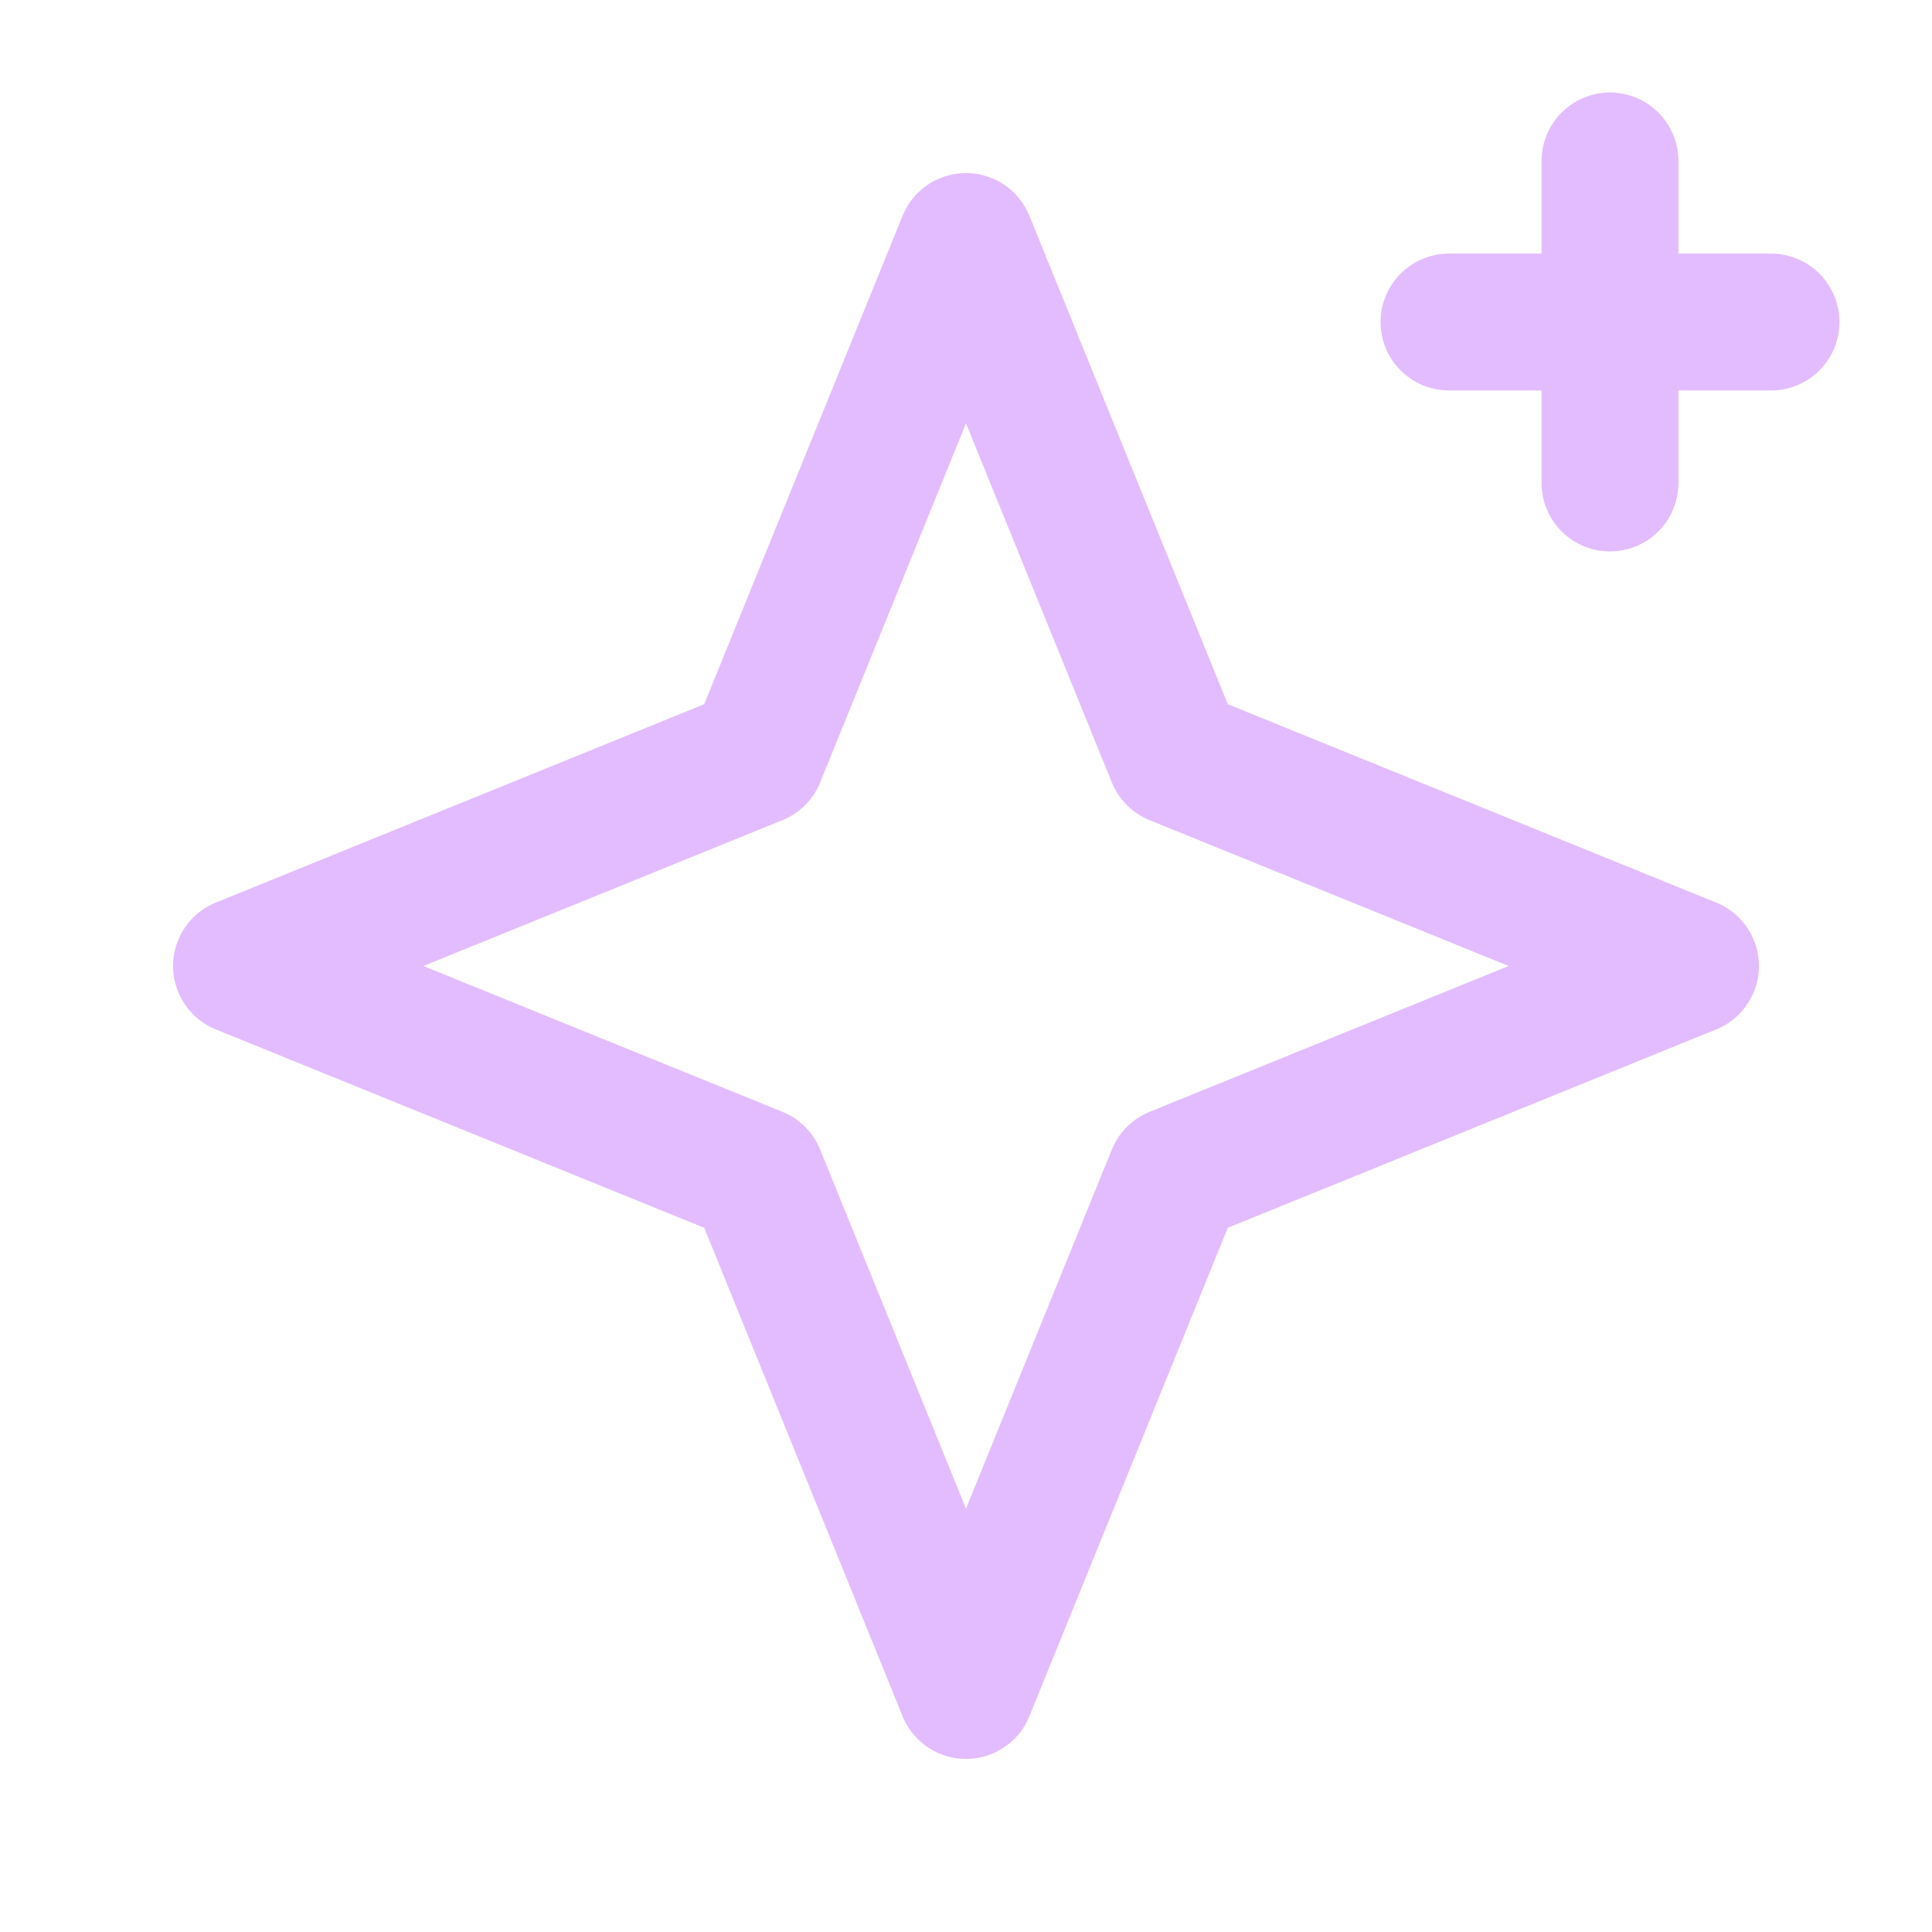
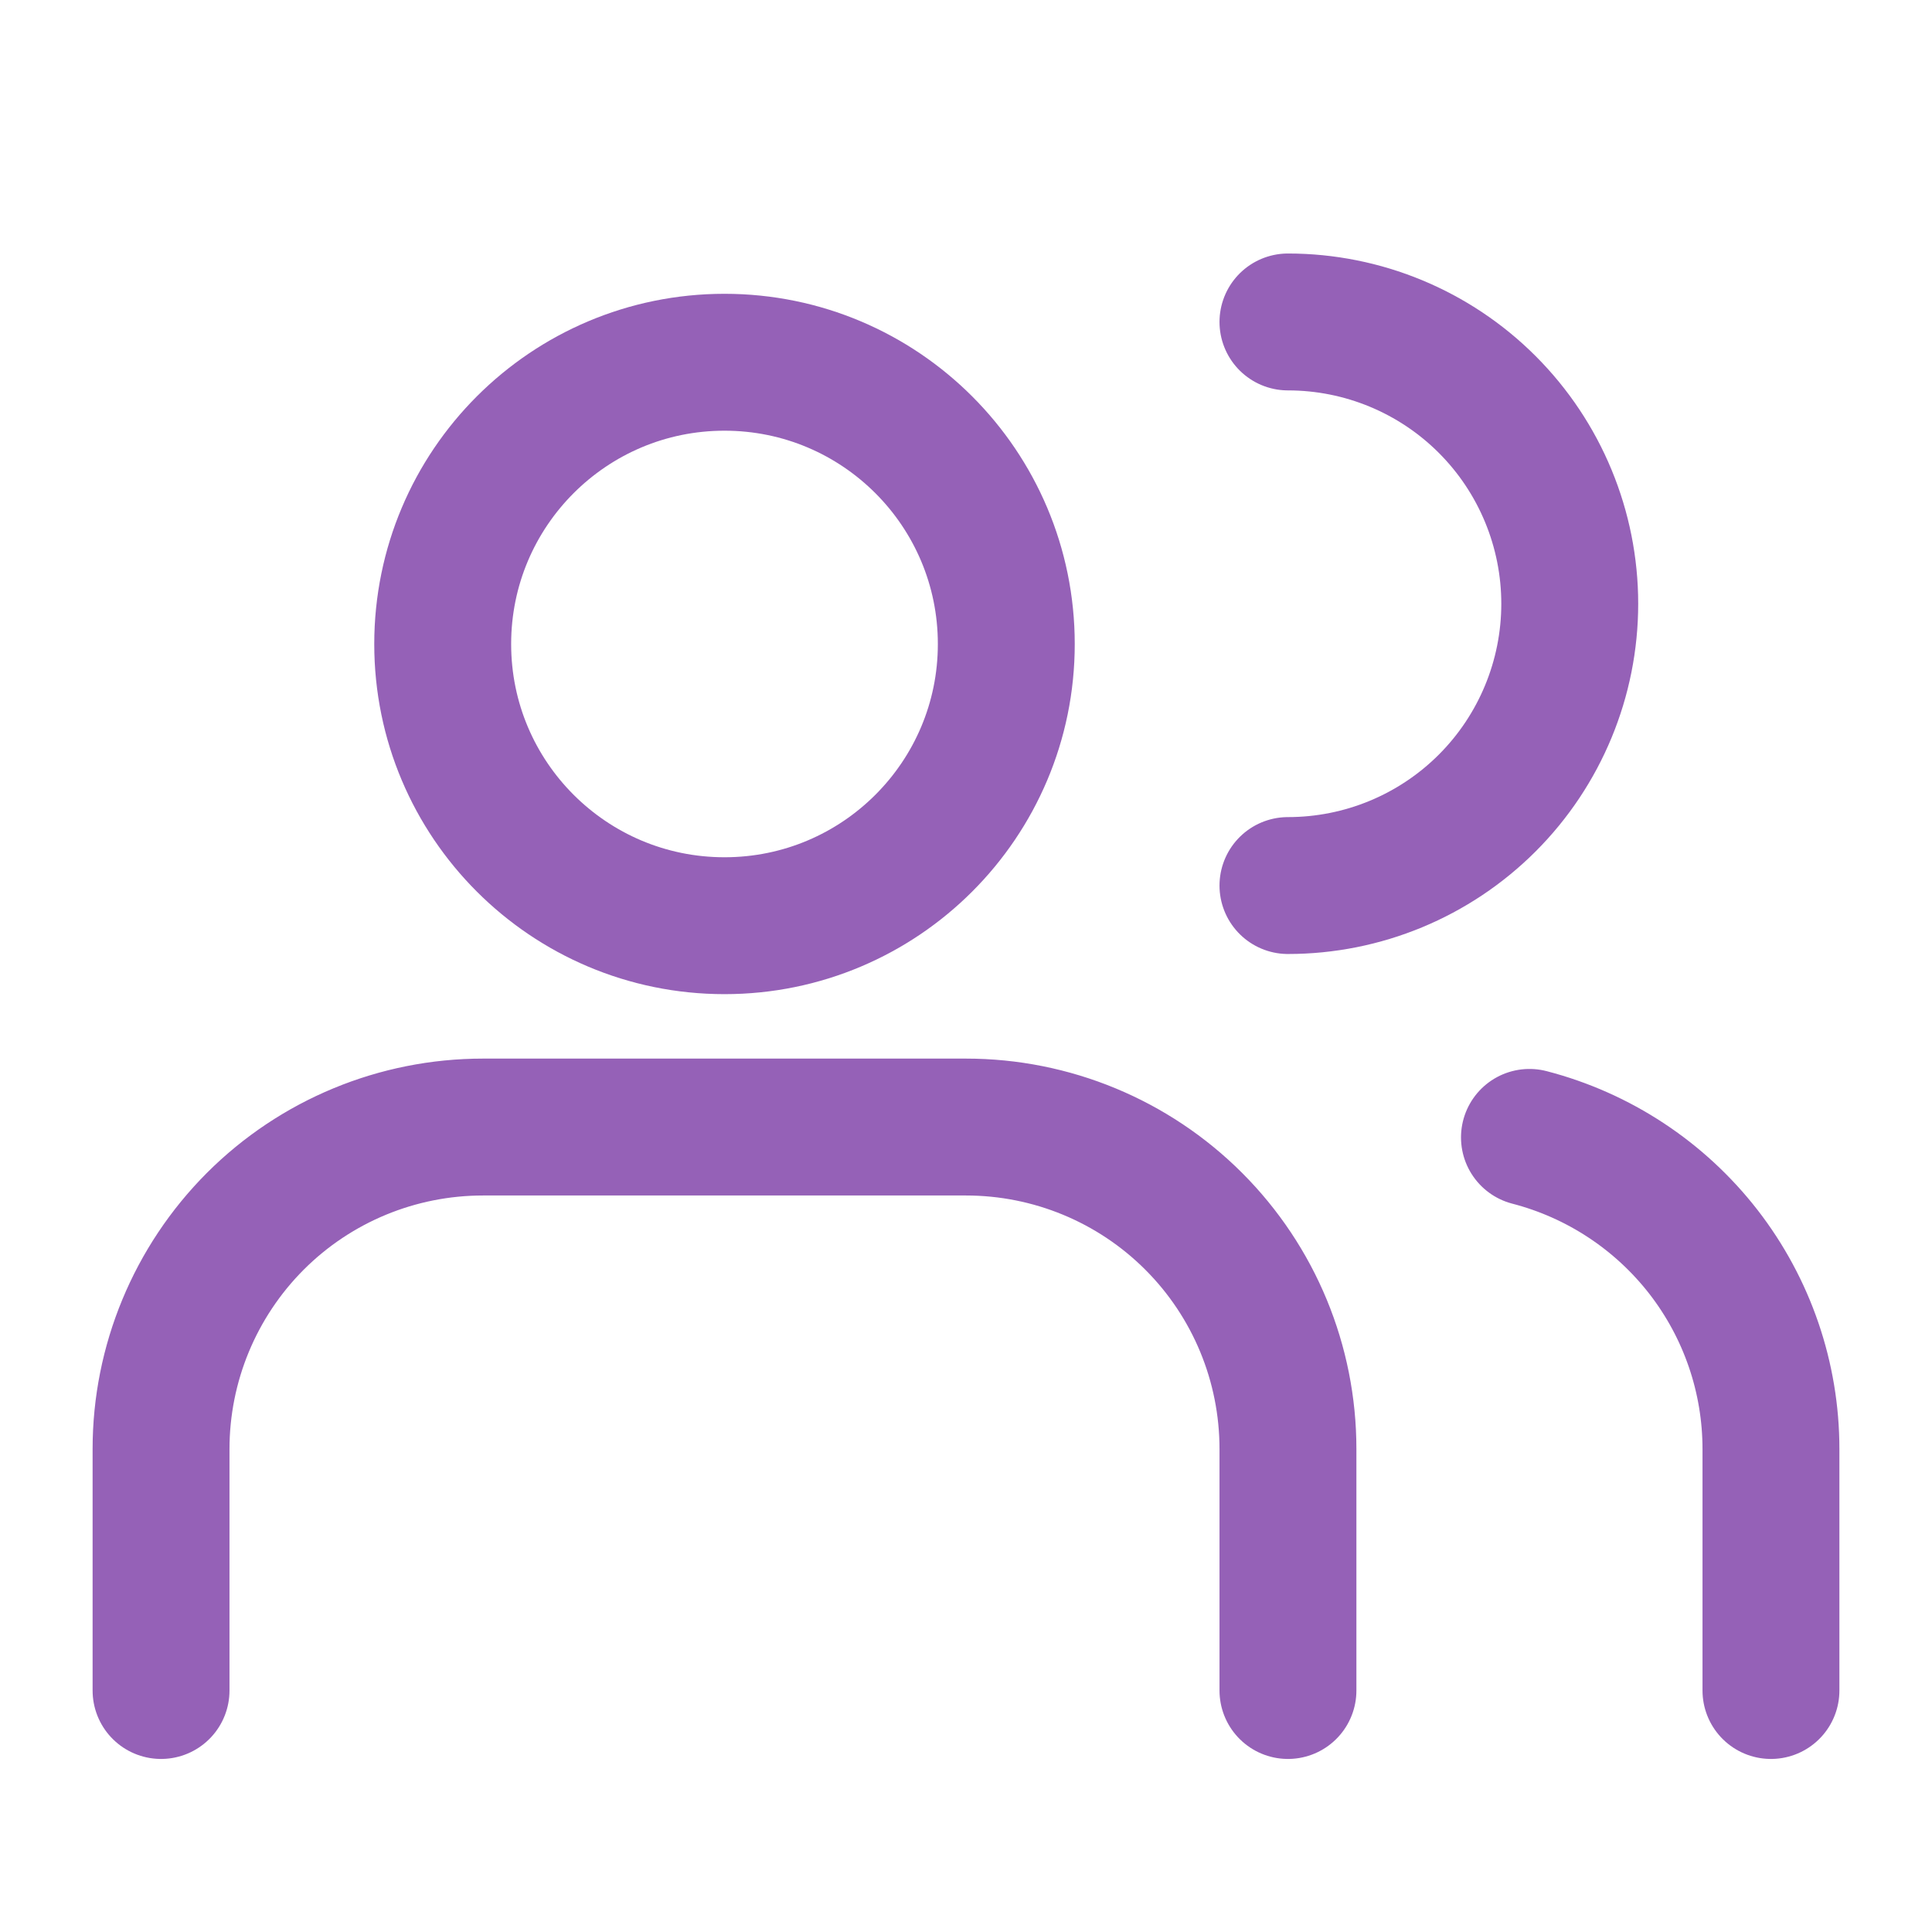
- <svg xmlns="http://www.w3.org/2000/svg" preserveAspectRatio="none" overflow="visible" style="display: block;" width="19" height="19" viewBox="0 0 19 19" fill="none">
+ <svg xmlns="http://www.w3.org/2000/svg" preserveAspectRatio="none" overflow="visible" style="display: block;" width="14" height="14" viewBox="0 0 14 14" fill="none">
  <g id="svg">
-     <path id="Vector" d="M15.833 1.583V3.167M15.833 3.167V4.75M15.833 3.167H14.25M15.833 3.167H17.417M9.5 2.375L11.558 7.442L16.625 9.5L11.558 11.558L9.5 16.625L7.442 11.558L2.375 9.5L7.442 7.442L9.5 2.375Z" stroke-width="1.346" stroke-linecap="round" stroke-linejoin="round" stroke="#E3BCFF" />
+     <path id="Vector" d="M7.292 4.667C7.292 5.794 6.378 6.708 5.25 6.708C4.122 6.708 3.208 5.794 3.208 4.667C3.208 3.539 4.122 2.625 5.25 2.625C6.378 2.625 7.292 3.539 7.292 4.667Z" stroke-width="0.992" stroke-linecap="round" stroke-linejoin="round" stroke="#9561B7" />
+     <path id="Vector_2" d="M1.167 12.25V10.5C1.167 9.881 1.413 9.288 1.85 8.85C2.288 8.412 2.881 8.167 3.5 8.167H7C7.619 8.167 8.212 8.412 8.65 8.85C9.088 9.288 9.333 9.881 9.333 10.5V12.25M9.333 2.333C9.875 2.333 10.394 2.548 10.777 2.931C11.16 3.314 11.375 3.834 11.375 4.375C11.375 4.916 11.16 5.436 10.777 5.819C10.394 6.202 9.875 6.417 9.333 6.417M12.833 12.25V10.5C12.833 9.983 12.661 9.481 12.344 9.072C12.027 8.664 11.584 8.372 11.083 8.242" stroke-width="0.992" stroke-linecap="round" stroke-linejoin="round" stroke="#9561B7" />
  </g>
</svg>
